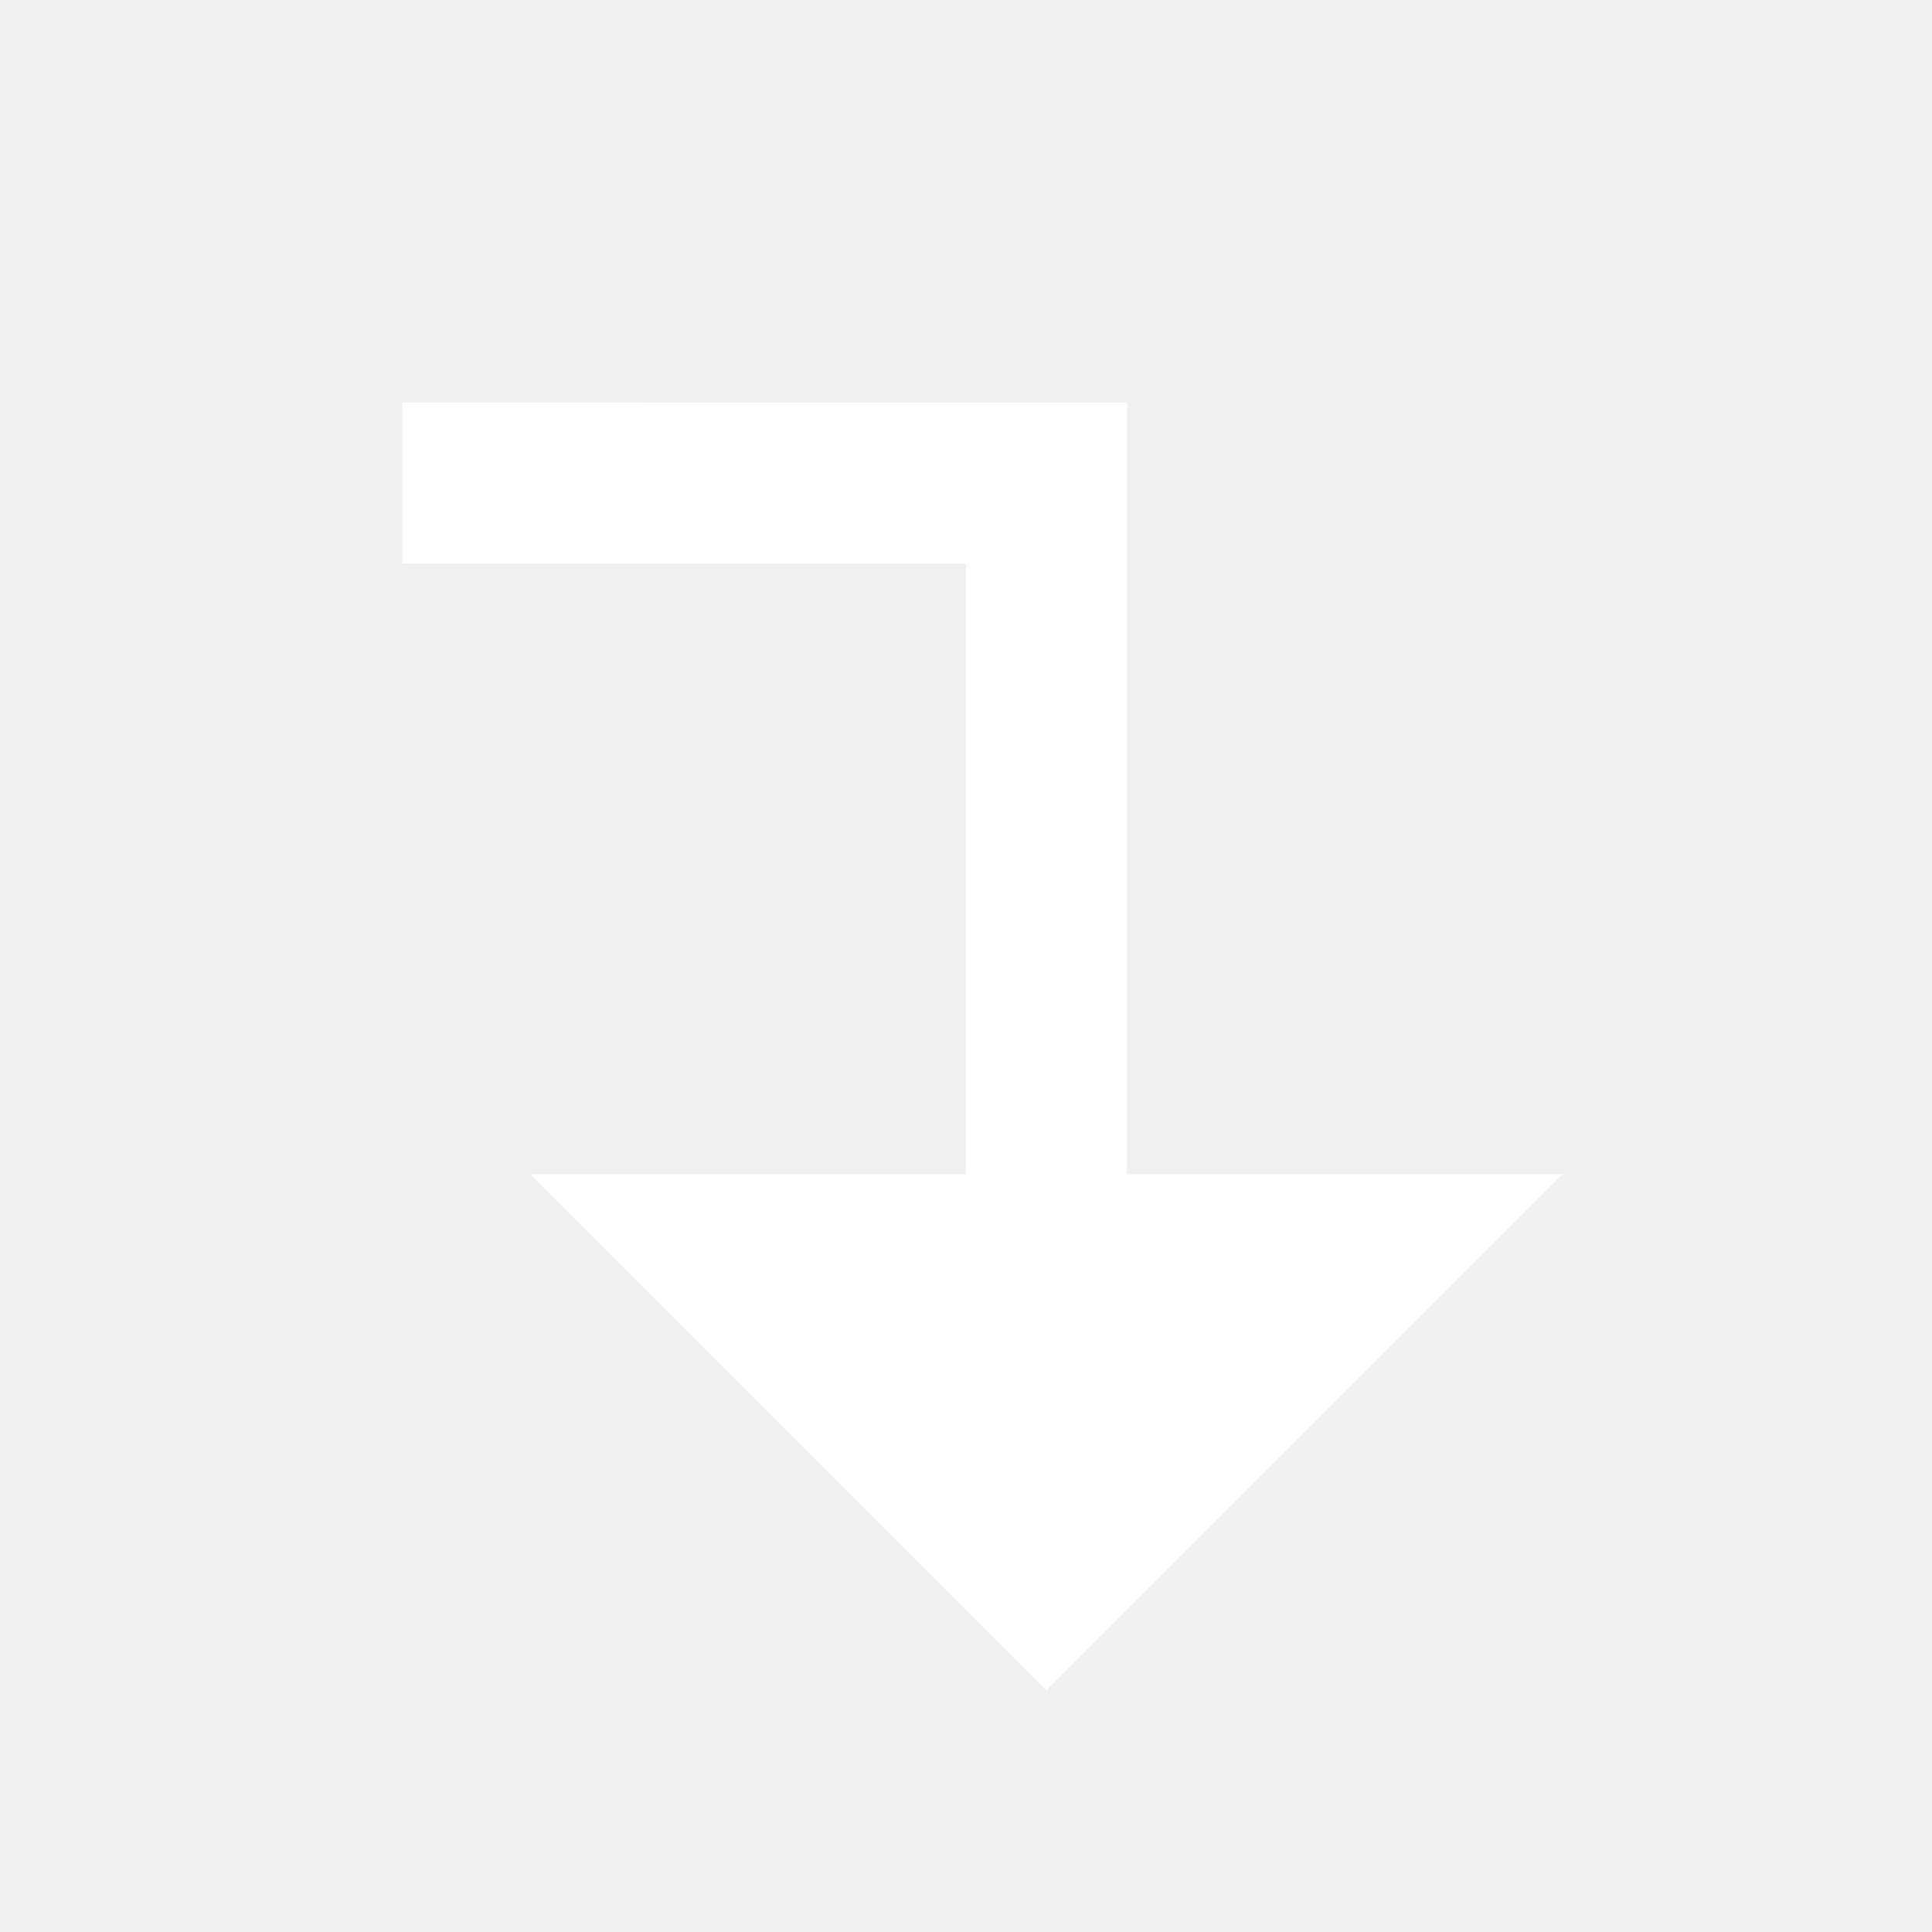
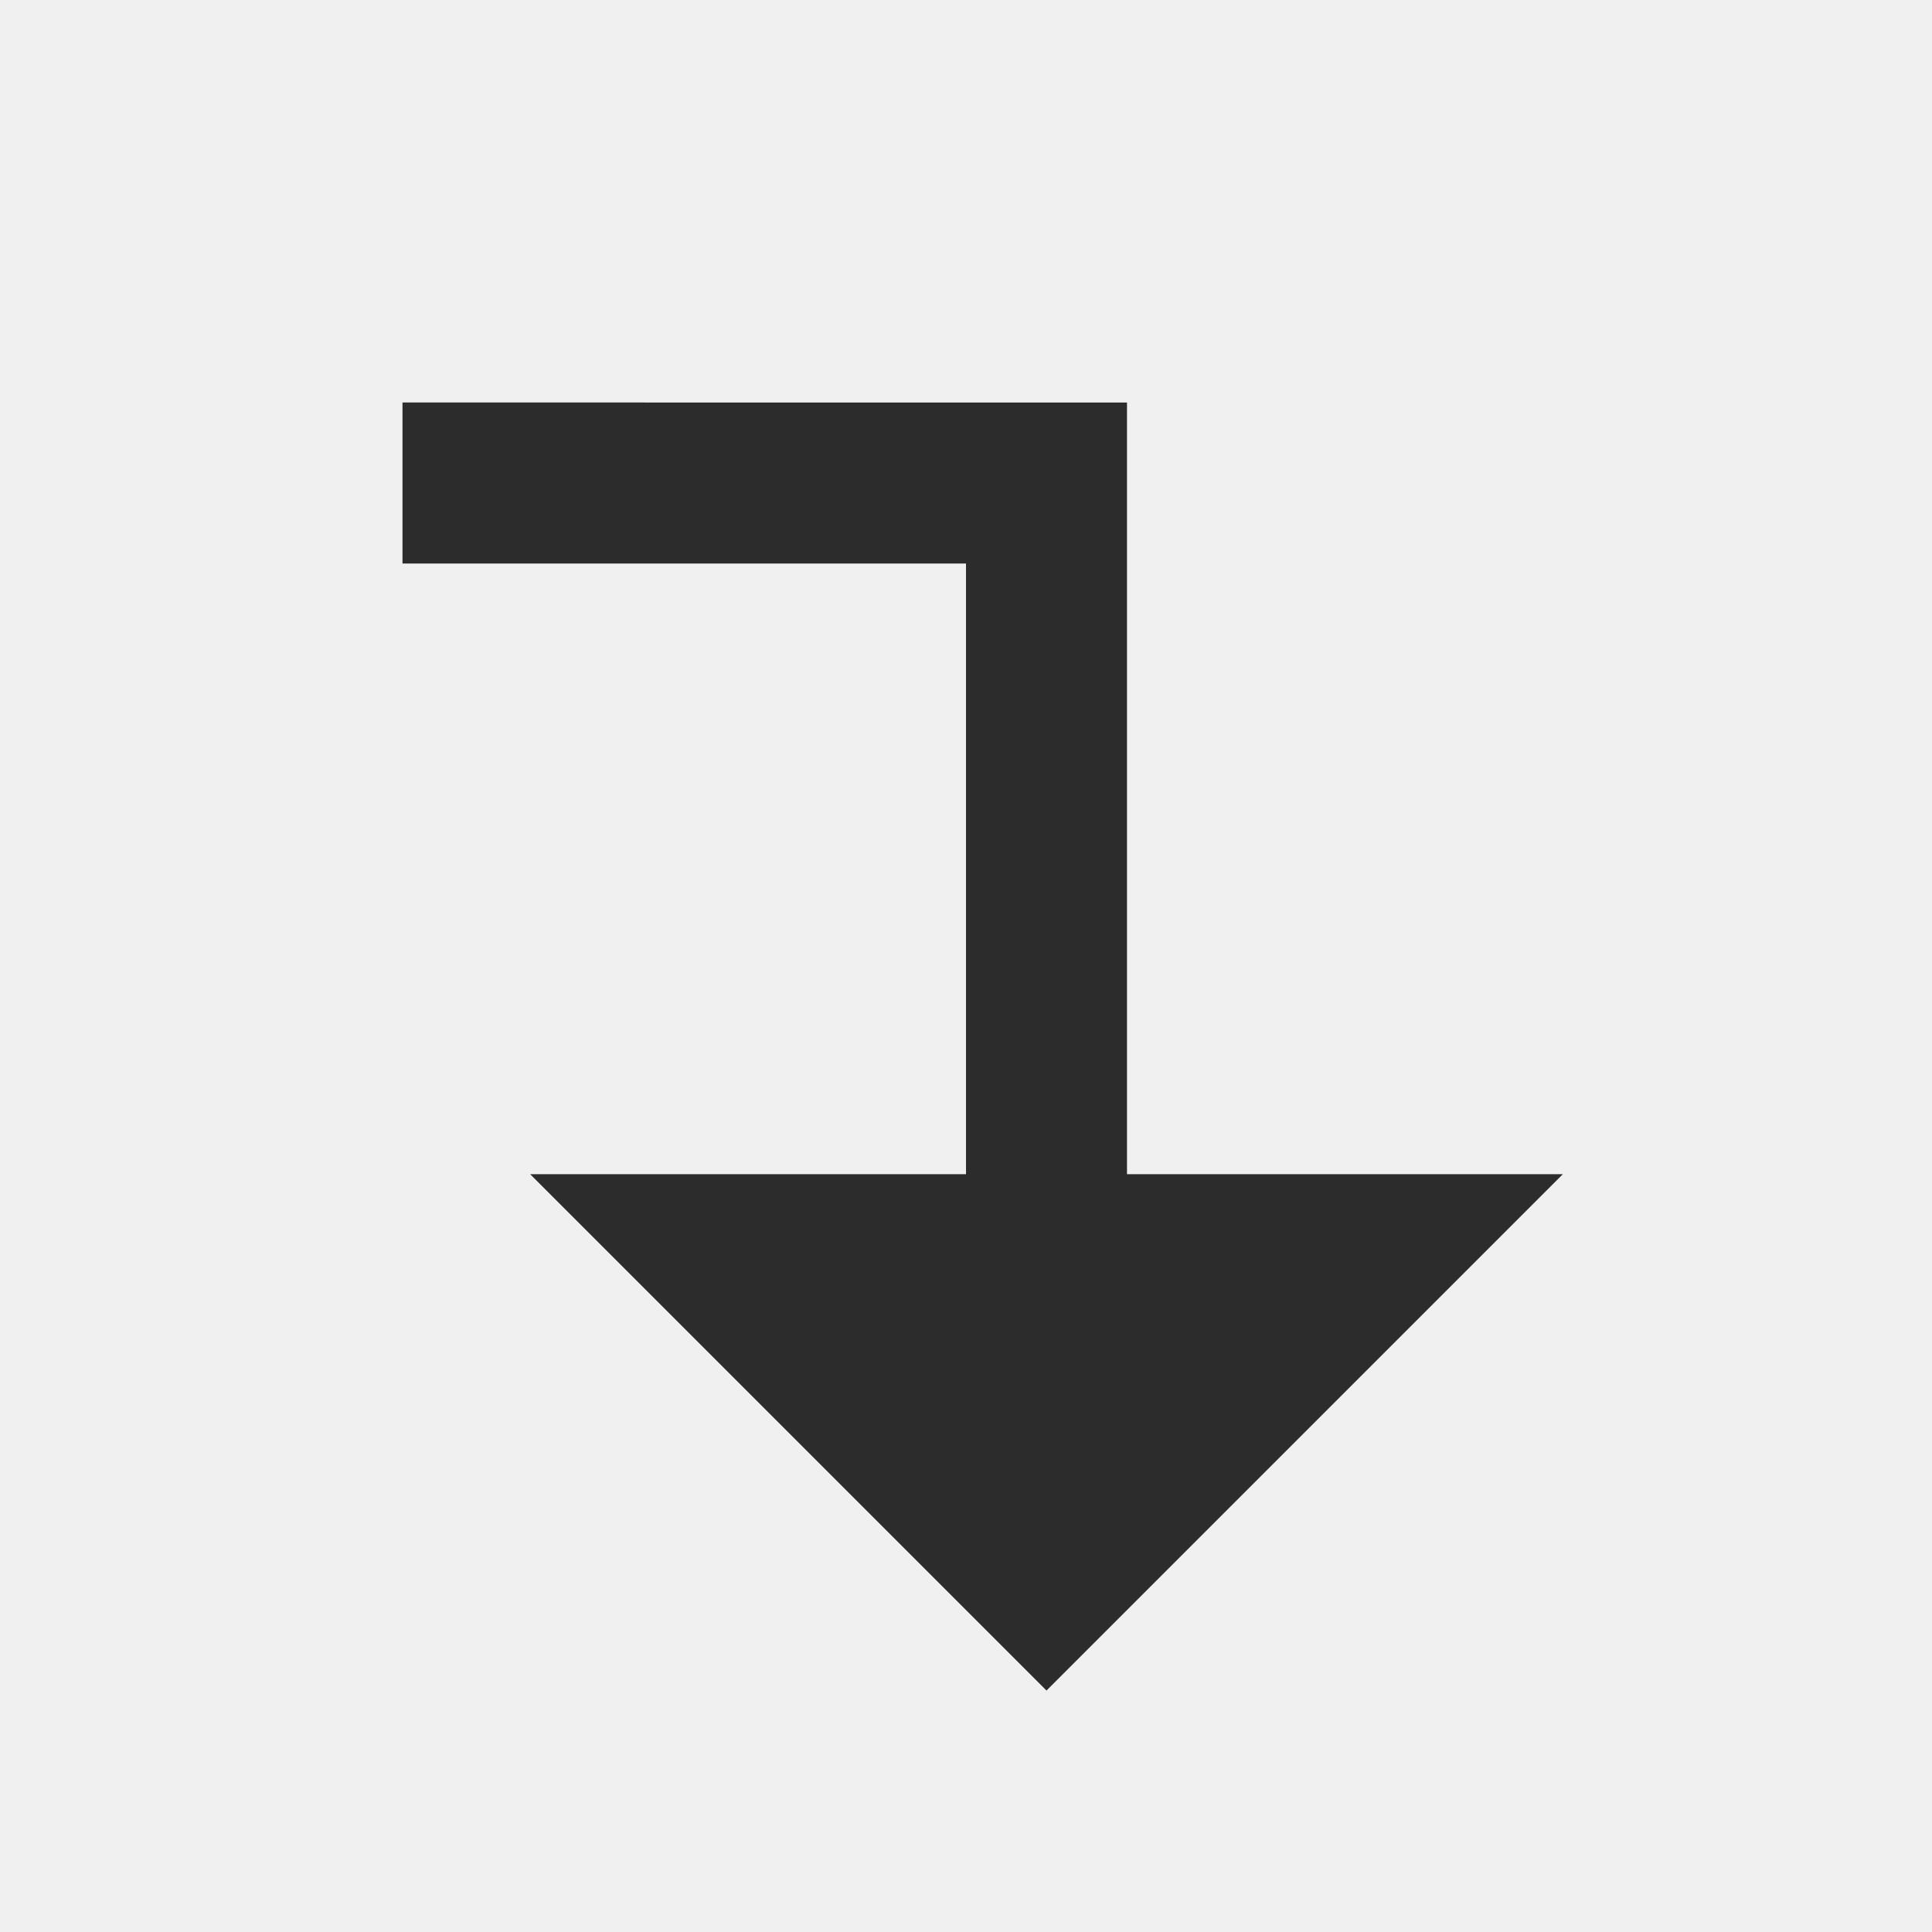
<svg xmlns="http://www.w3.org/2000/svg" fill="none" version="1.1" width="100" height="100" viewBox="0 0 100 100">
  <defs>
    <clipPath id="master_svg0_25_180">
      <rect x="0" y="0" width="100" height="100" rx="0" />
    </clipPath>
  </defs>
  <g clip-path="url(#master_svg0_25_180)">
    <g>
-       <path d="M58.333,20.834L20.833,20.833L20.833,29.167L50,29.167L50,60.776L27.441,60.776L54.167,87.502L80.893,60.776L58.333,60.776L58.333,20.834Z" fill="#FFFFFF" fill-opacity="1" style="mix-blend-mode:passthrough" />
+       <path d="M58.333,20.834L20.833,20.833L20.833,29.167L50,29.167L50,60.776L27.441,60.776L54.167,87.502L80.893,60.776L58.333,60.776L58.333,20.834Z" fill="#2C2C2C" fill-opacity="1" style="mix-blend-mode:passthrough" />
    </g>
  </g>
</svg>
